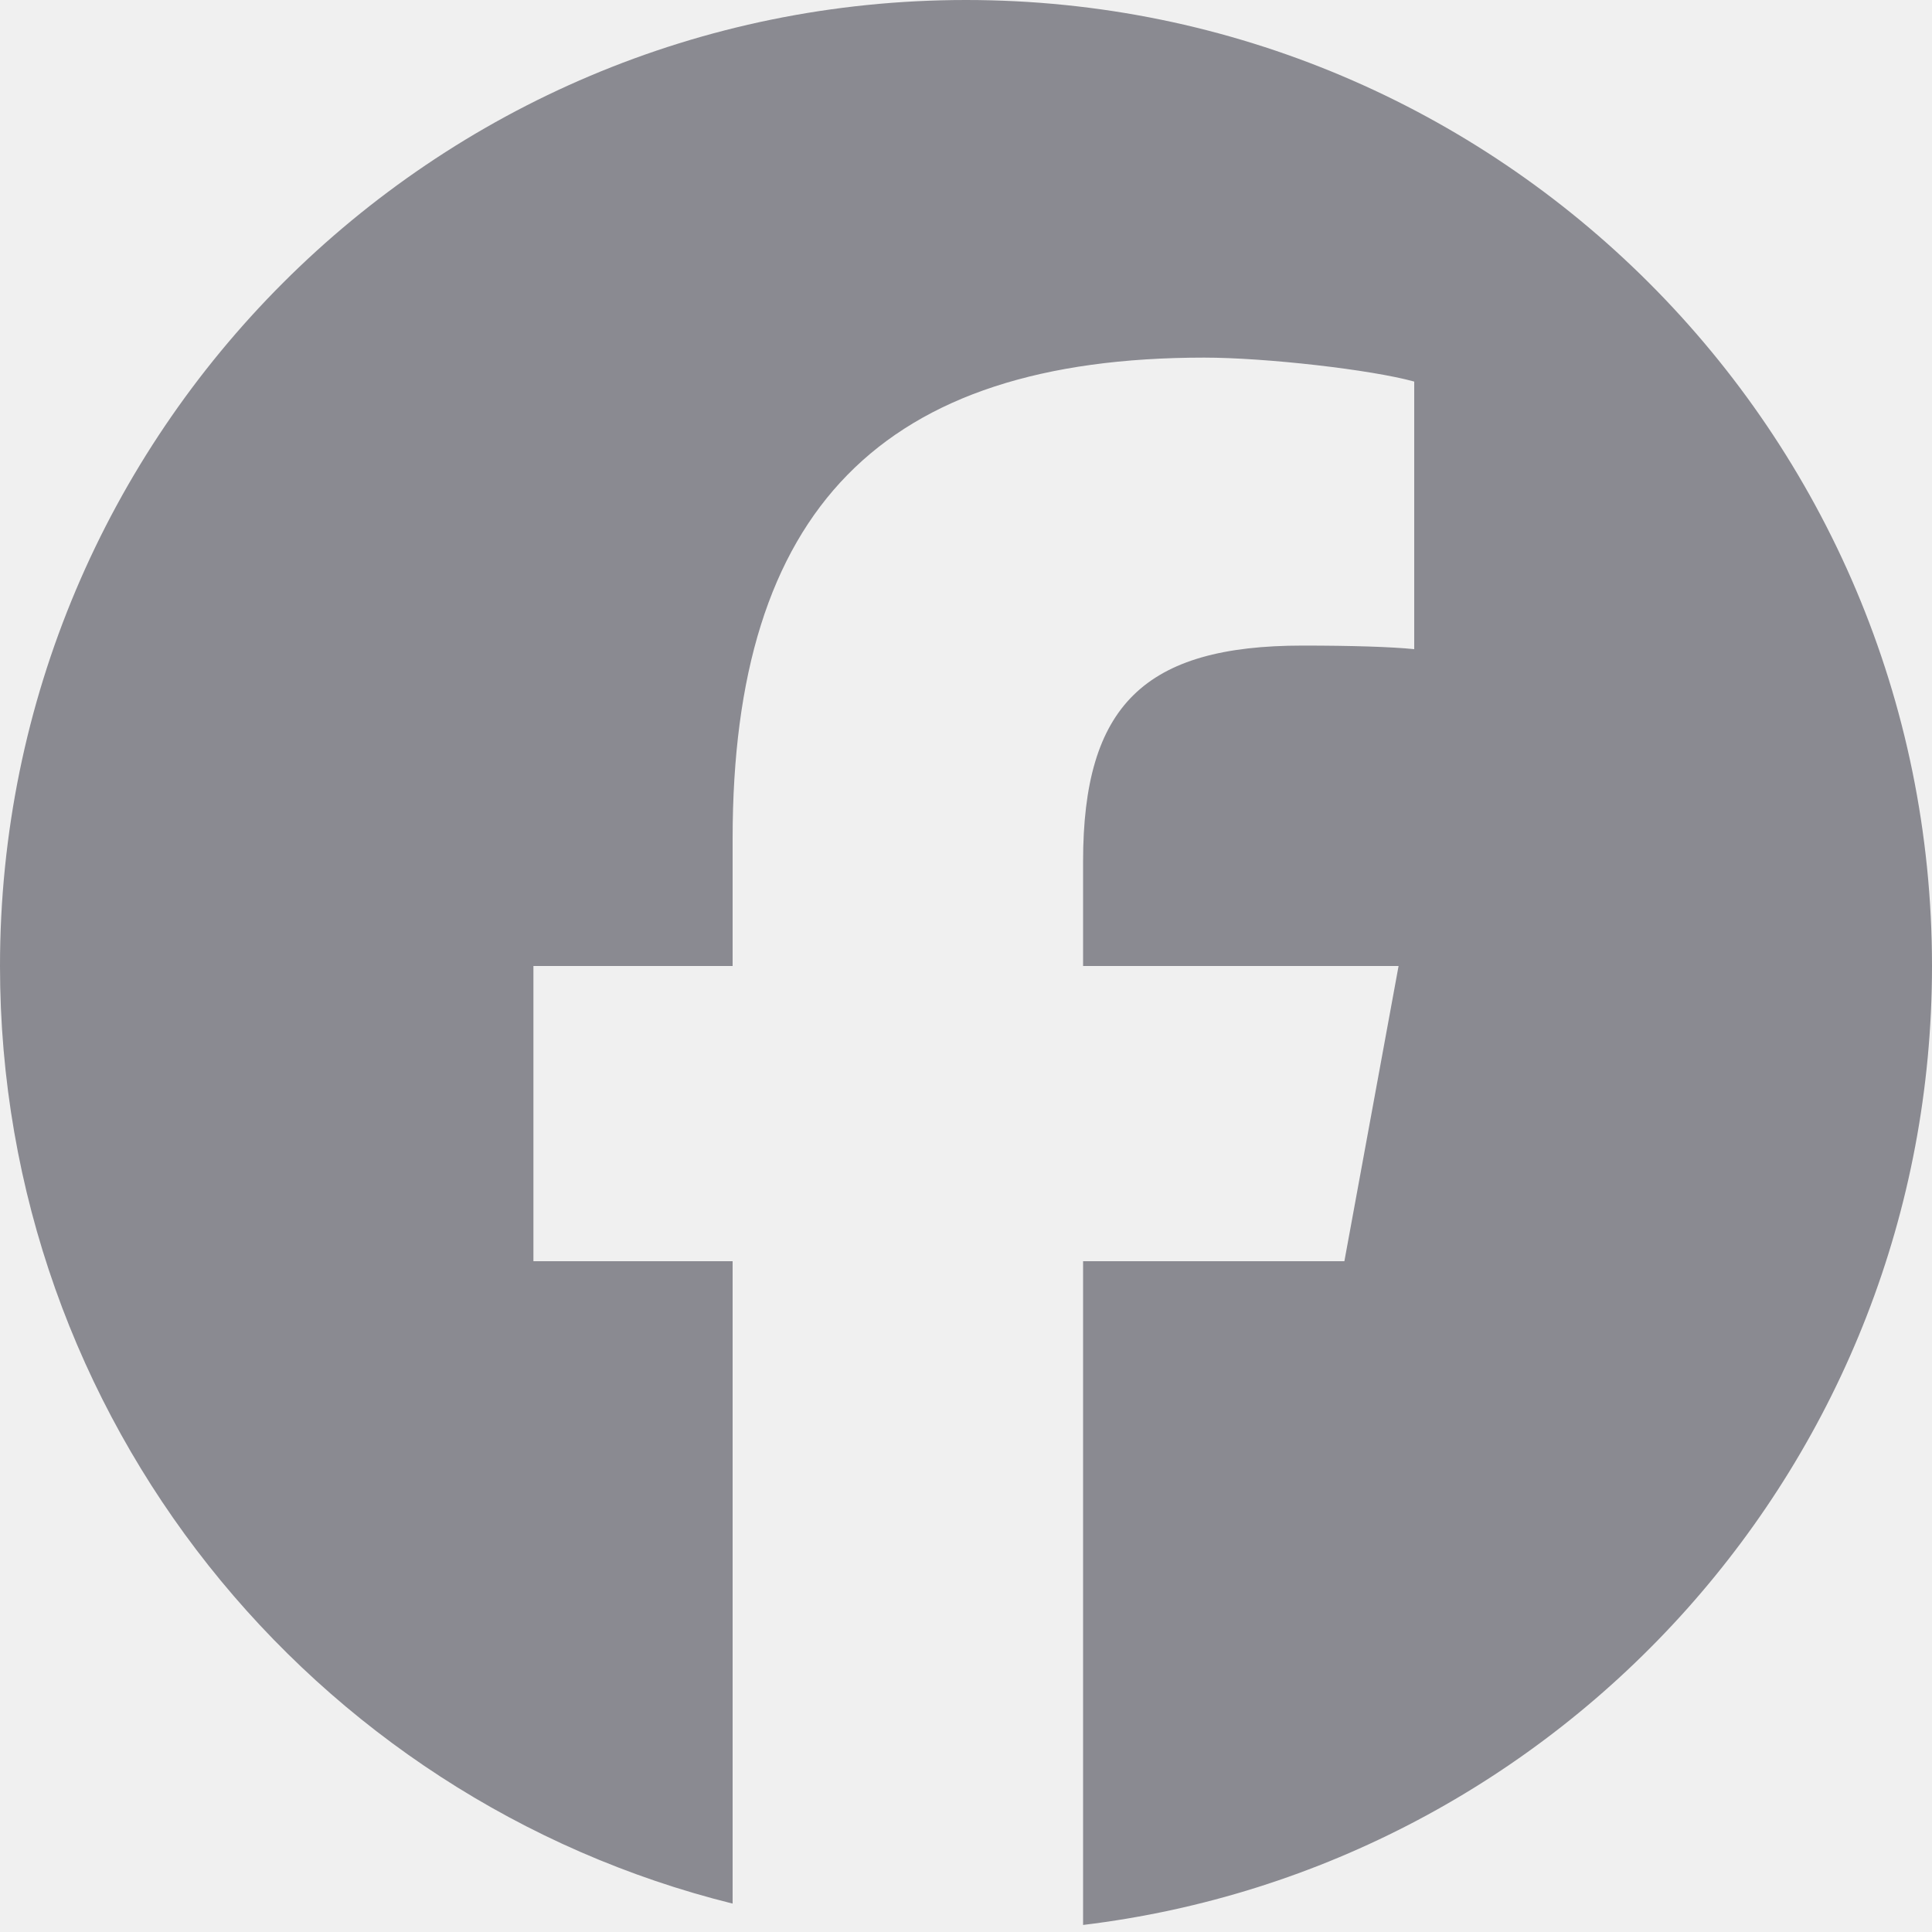
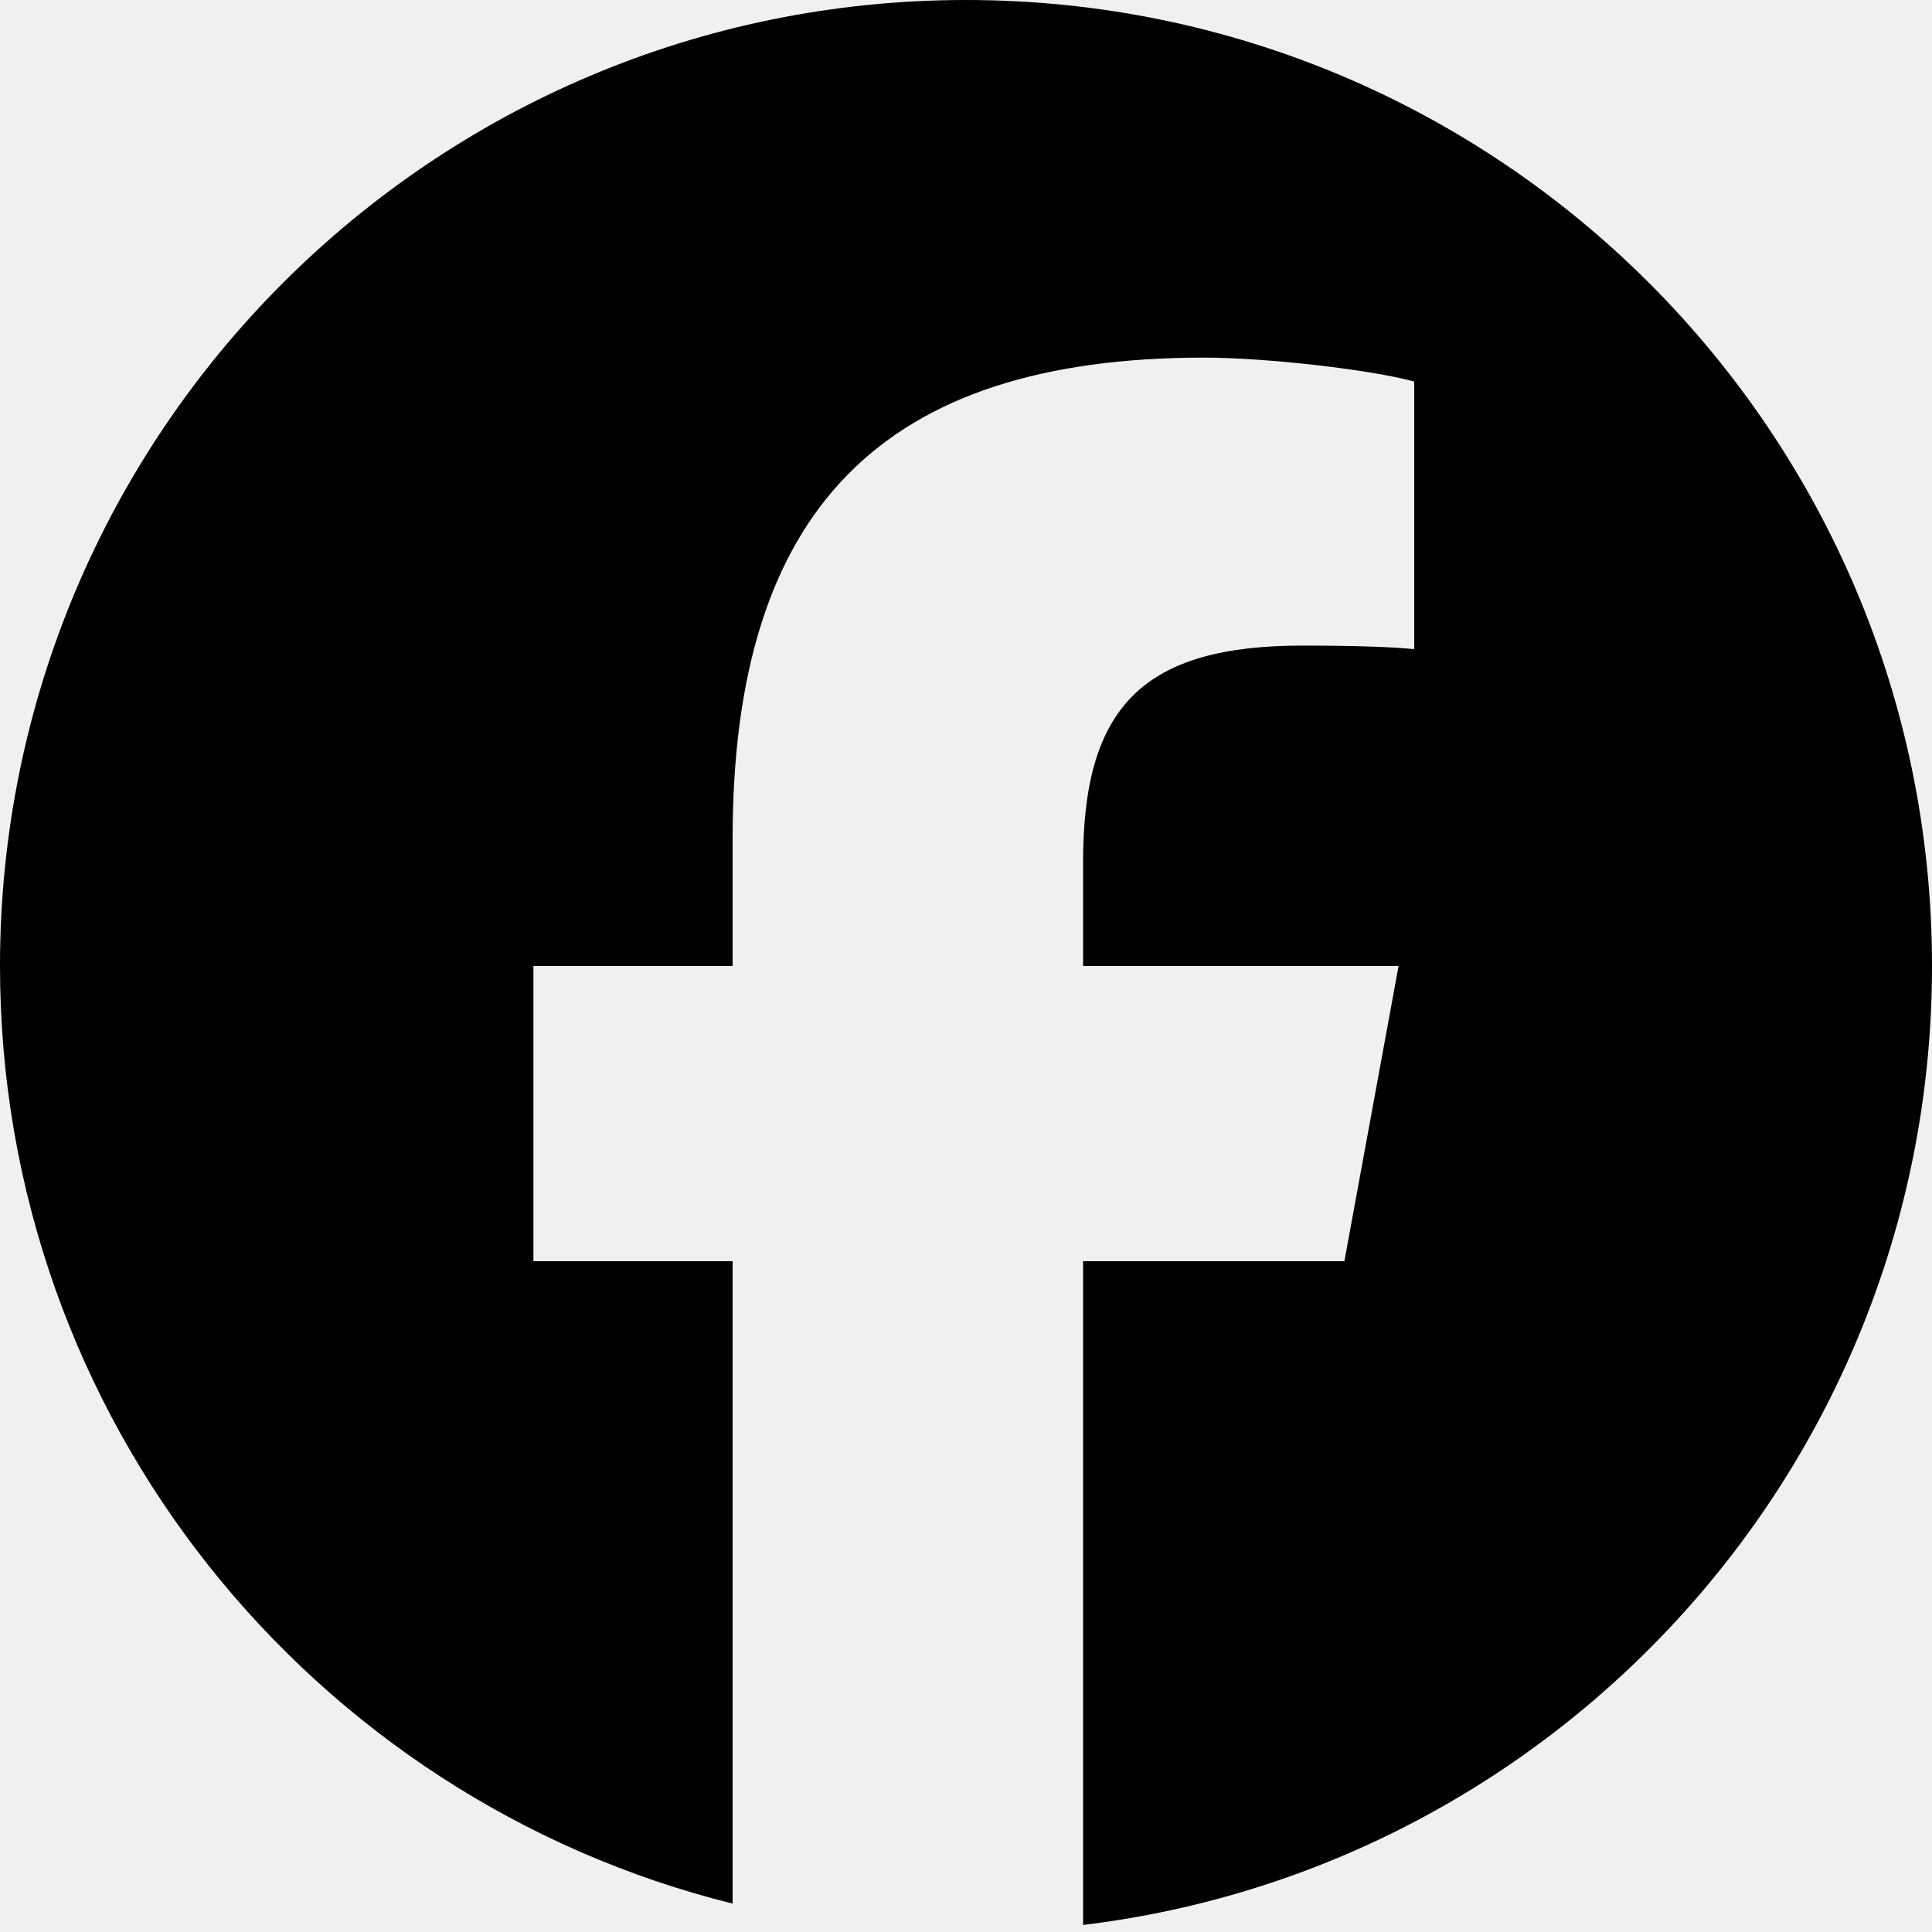
<svg xmlns="http://www.w3.org/2000/svg" width="20" height="20" viewBox="0 0 20 20" fill="none">
  <g clip-path="url(#clip0_97_8653)">
-     <path d="M10 0C4.477 0 0 4.477 0 10C0 14.69 3.229 18.625 7.584 19.706V13.056H5.522V10H7.584V8.683C7.584 5.28 9.125 3.702 12.466 3.702C13.1 3.702 14.193 3.826 14.64 3.95V6.72C14.404 6.696 13.994 6.683 13.485 6.683C11.846 6.683 11.212 7.304 11.212 8.919V10H14.478L13.917 13.056H11.212V19.927C16.164 19.329 20 15.113 20 10C20 4.477 15.523 0 10 0Z" fill="#8A8A91" />
+     <path d="M10 0C4.477 0 0 4.477 0 10C0 14.69 3.229 18.625 7.584 19.706V13.056H5.522V10H7.584V8.683C7.584 5.28 9.125 3.702 12.466 3.702C13.1 3.702 14.193 3.826 14.64 3.95V6.72C14.404 6.696 13.994 6.683 13.485 6.683C11.846 6.683 11.212 7.304 11.212 8.919V10H14.478L13.917 13.056H11.212V19.927C16.164 19.329 20 15.113 20 10C20 4.477 15.523 0 10 0Z" fill="currentColor" />
  </g>
  <defs>
    <clipPath id="clip0_97_8653">
      <rect width="20" height="20" fill="white" />
    </clipPath>
  </defs>
</svg>
